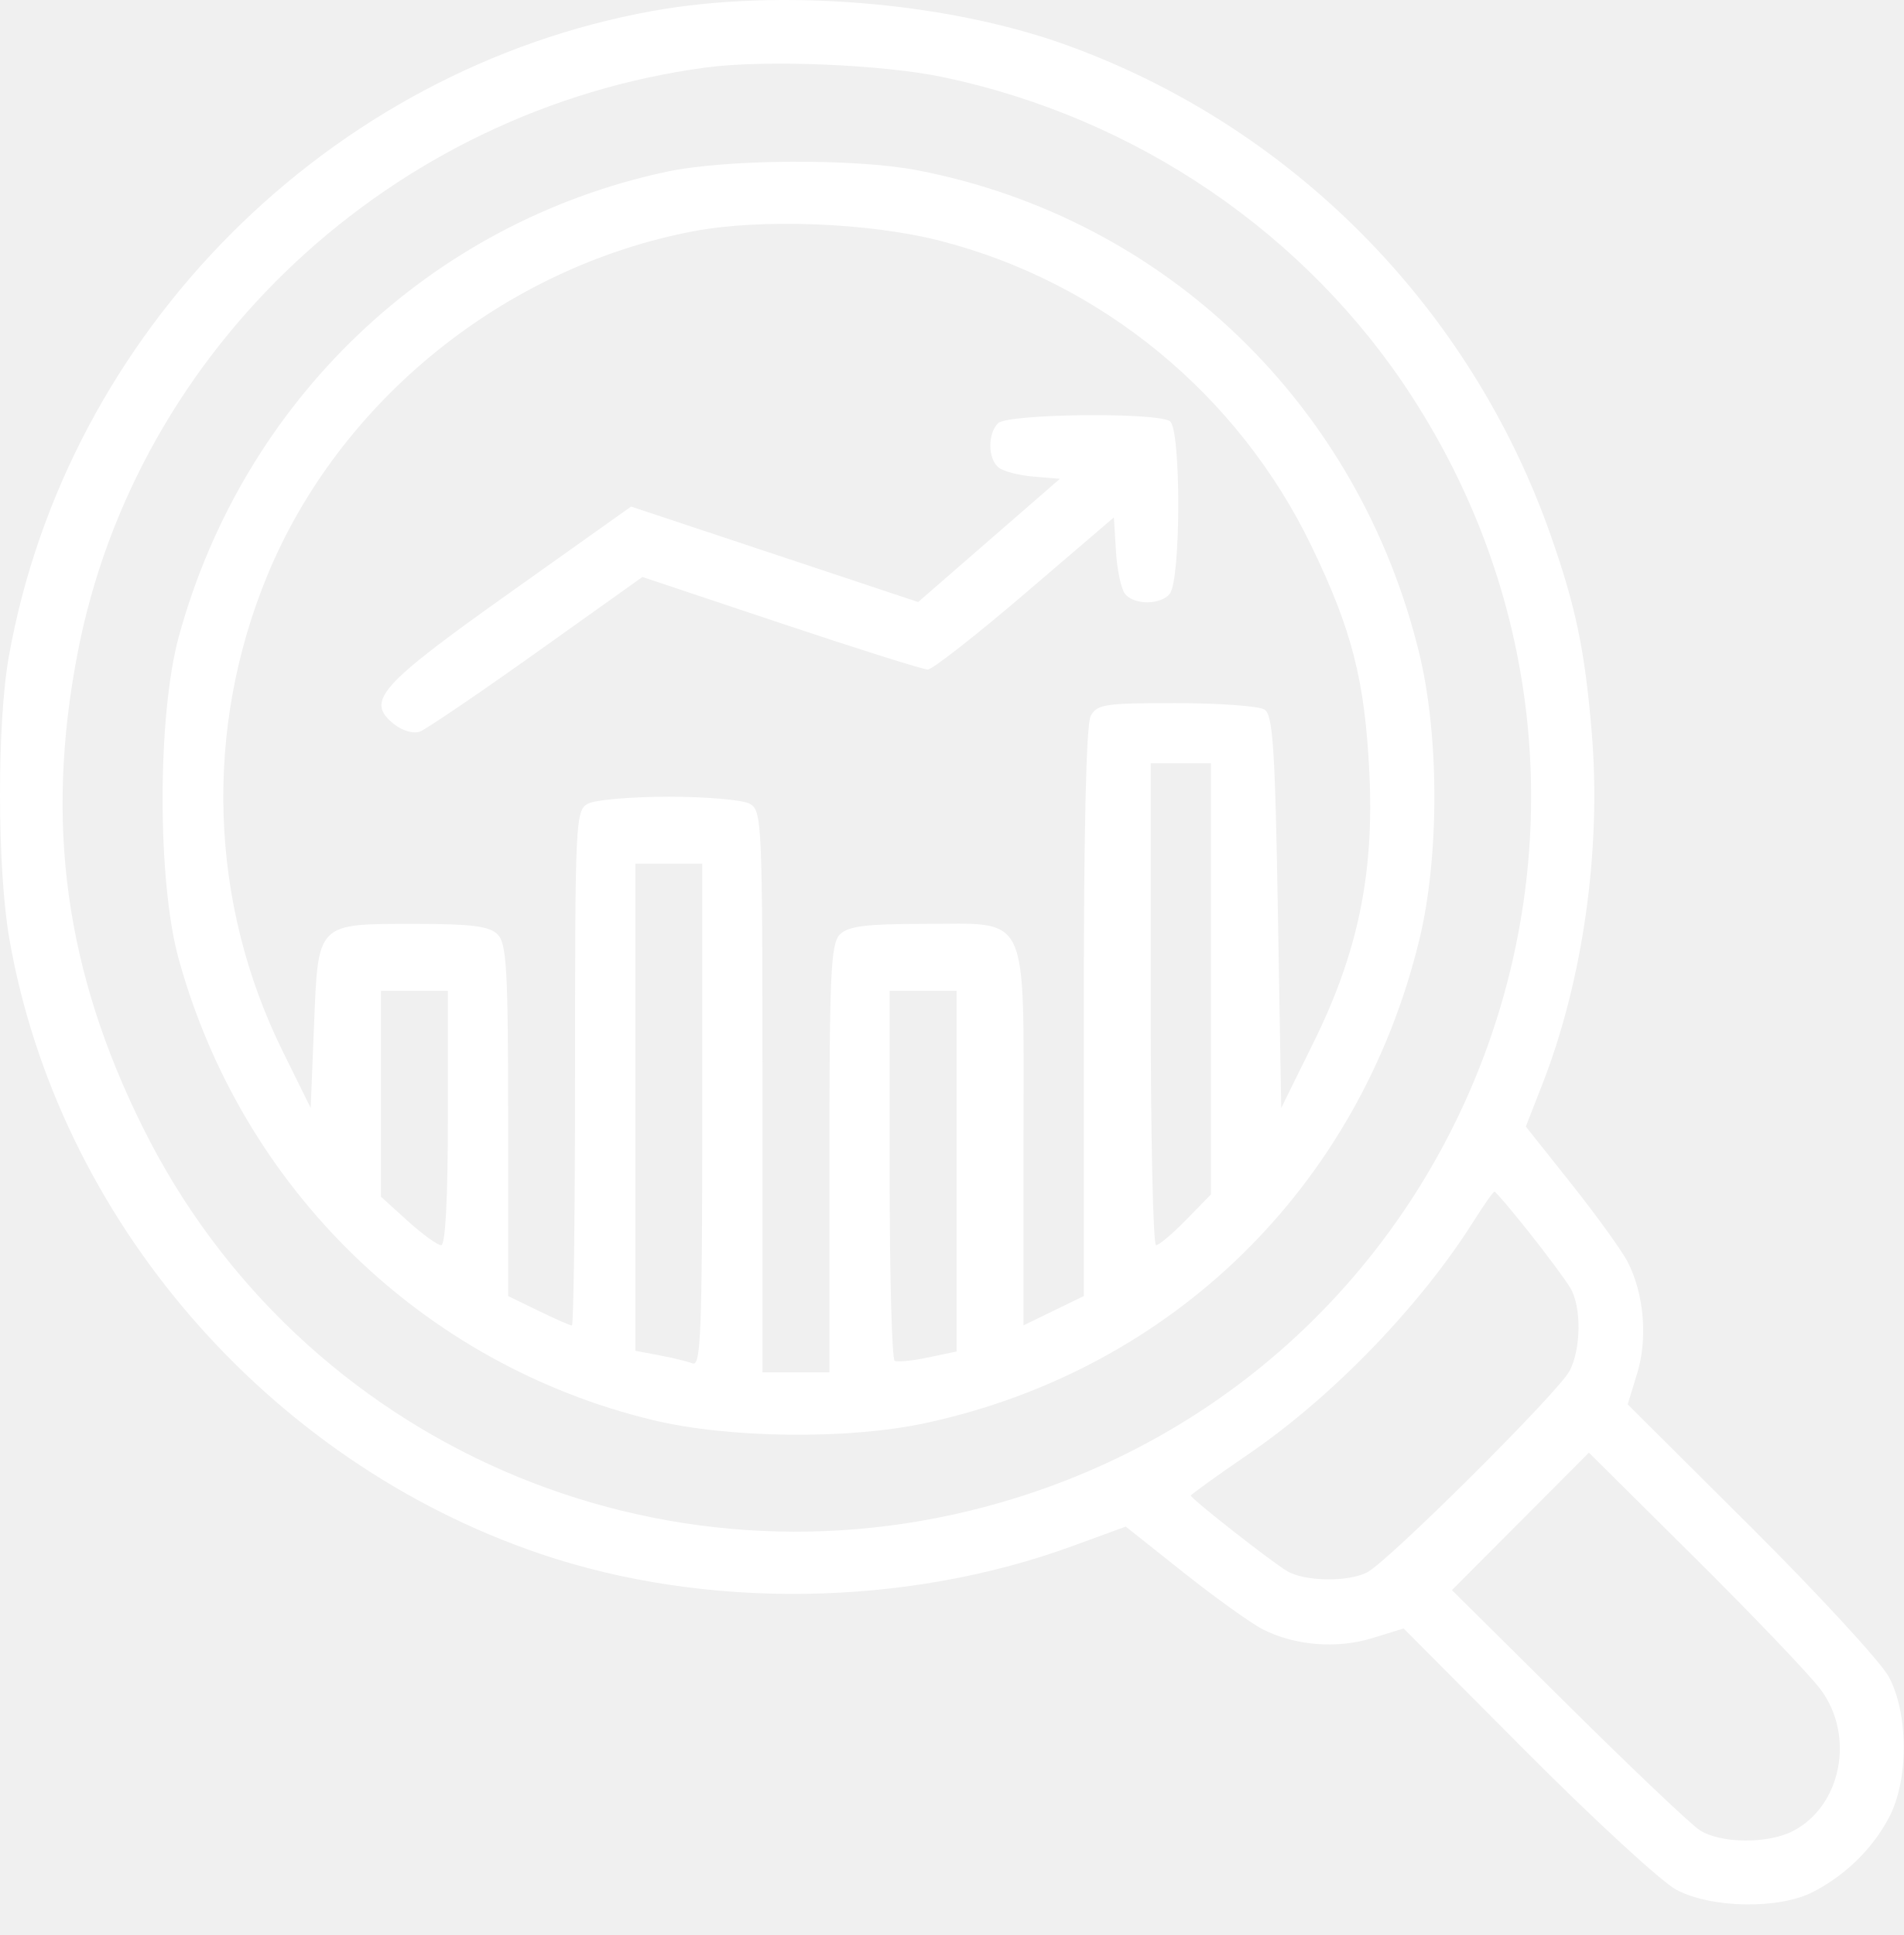
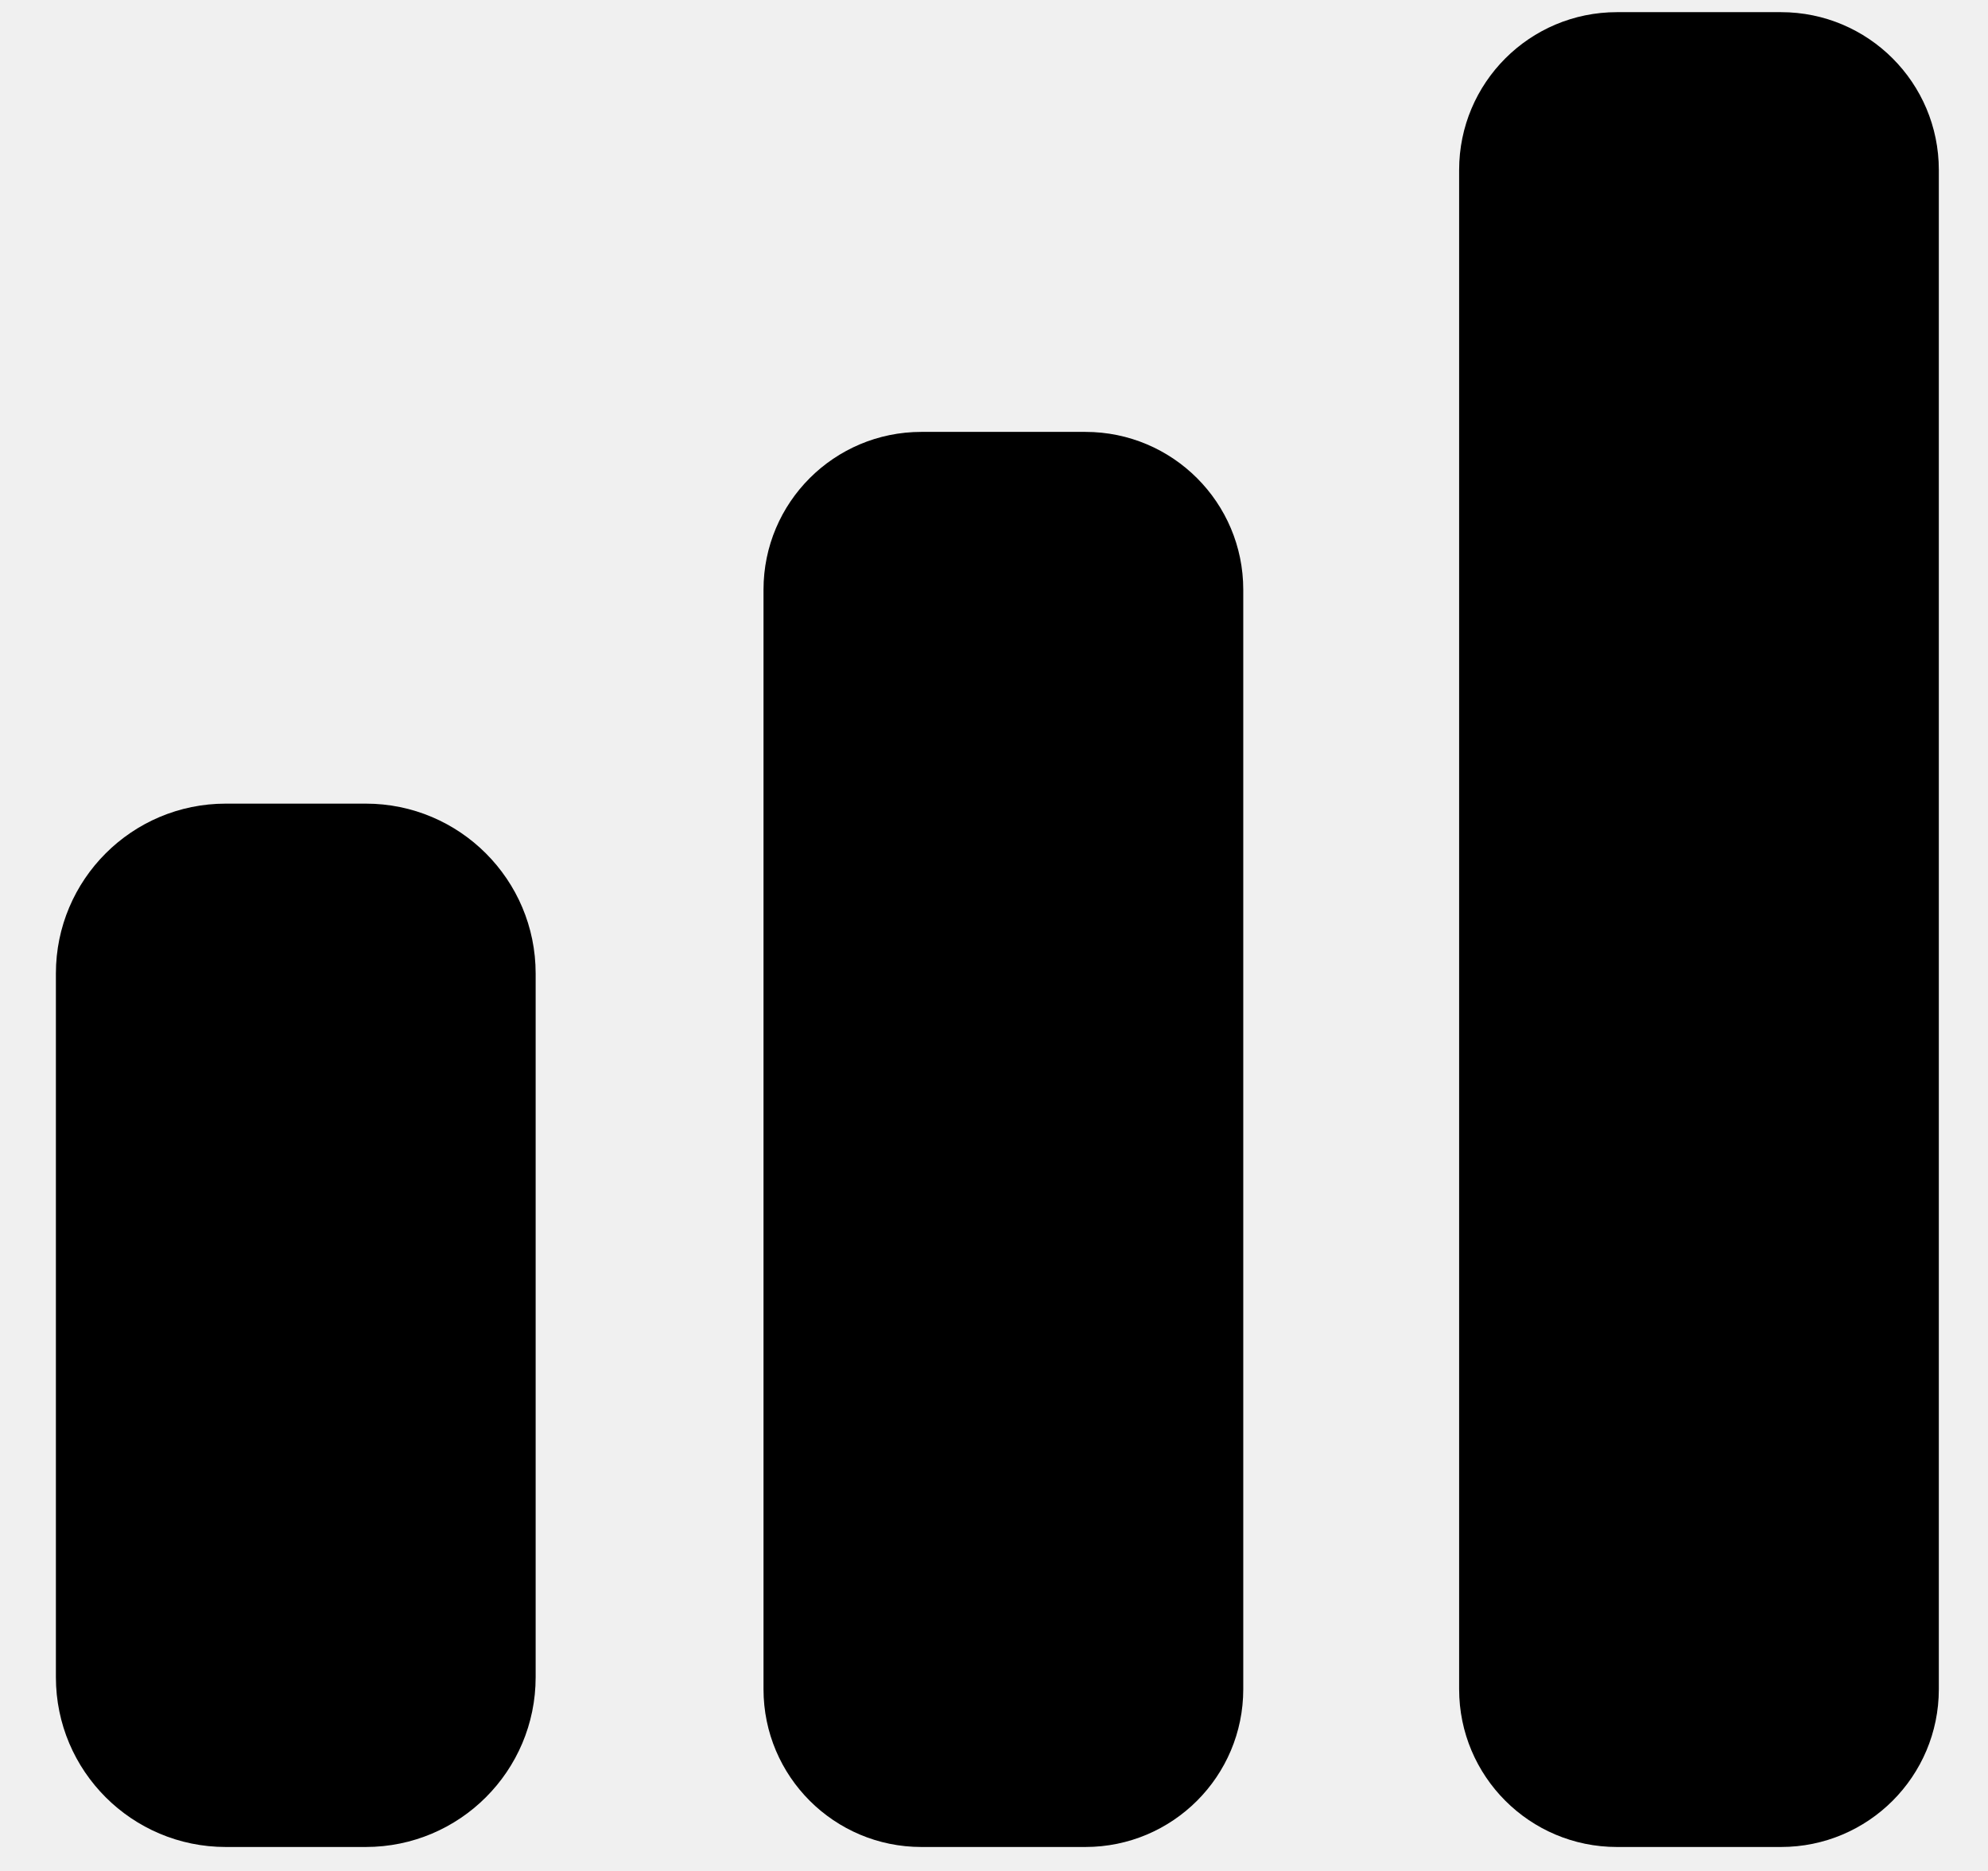
- <svg xmlns="http://www.w3.org/2000/svg" width="61" height="62" viewBox="0 0 61 62" fill="none">
-   <path fill-rule="evenodd" clip-rule="evenodd" d="M20.913 0.351C10.526 2.226 2.146 10.625 0.285 21.024C-0.101 23.179 -0.093 27.829 0.3 30.083C1.863 39.05 8.578 46.826 17.315 49.788C22.602 51.581 29.013 51.49 34.338 49.547L36.071 48.914L37.919 50.382C38.935 51.189 40.078 52.009 40.459 52.204C41.488 52.73 42.84 52.838 43.978 52.486L44.974 52.178L48.911 56.133C51.077 58.308 53.235 60.294 53.707 60.547C54.829 61.149 57.019 61.183 58.103 60.616C59.152 60.067 59.995 59.24 60.528 58.235C61.159 57.044 61.157 54.914 60.523 53.731C60.27 53.259 58.284 51.101 56.109 48.935L52.154 44.998L52.459 44.003C52.801 42.886 52.68 41.464 52.156 40.437C51.974 40.081 51.165 38.959 50.358 37.943L48.89 36.096L49.411 34.765C50.728 31.405 51.318 27.202 51 23.439C50.78 20.828 50.492 19.445 49.692 17.164C47.123 9.834 41.389 4.036 34.133 1.43C30.307 0.056 24.96 -0.38 20.913 0.351ZM30.223 2.472C36.419 3.776 41.869 7.49 45.244 12.709C53.842 26.004 47.253 43.742 32.084 48.137C21.164 51.302 9.629 46.272 4.589 36.148C2.09 31.129 1.435 26.375 2.488 20.917C4.371 11.157 12.57 3.514 22.608 2.164C24.498 1.909 28.273 2.062 30.223 2.472ZM21.348 5.505C13.781 7.127 7.797 12.833 5.73 20.395C5.04 22.922 5.036 28.227 5.723 30.718C7.752 38.078 13.543 43.715 20.905 45.498C23.35 46.089 27.189 46.132 29.666 45.595C37.57 43.883 43.558 38.02 45.478 30.112C46.121 27.465 46.121 23.591 45.478 20.944C43.54 12.965 37.337 6.99 29.399 5.457C27.396 5.07 23.259 5.095 21.348 5.505ZM30.115 7.713C35.285 9.034 39.673 12.638 42.016 17.485C43.322 20.187 43.735 21.805 43.878 24.777C44.033 27.997 43.509 30.526 42.091 33.397L41.053 35.501L40.946 29.219C40.856 23.951 40.786 22.905 40.517 22.735C40.34 22.623 39.064 22.53 37.682 22.529C35.416 22.526 35.148 22.566 34.948 22.94C34.805 23.207 34.726 26.588 34.726 32.441V41.528L33.761 41.997L32.796 42.466V36.463C32.796 29.09 33.035 29.603 29.594 29.603C27.749 29.603 27.178 29.675 26.913 29.94C26.621 30.232 26.576 31.186 26.576 37.125V43.972H25.504H24.431V34.972C24.431 26.293 24.417 25.964 24.017 25.75C23.788 25.628 22.624 25.528 21.429 25.528C20.234 25.528 19.069 25.628 18.841 25.75C18.442 25.964 18.426 26.285 18.426 34.221C18.426 38.759 18.381 42.471 18.325 42.471C18.269 42.471 17.786 42.259 17.252 41.999L16.282 41.528V35.902C16.282 31.074 16.234 30.229 15.945 29.94C15.68 29.675 15.112 29.603 13.305 29.603C10.133 29.603 10.196 29.539 10.062 32.856L9.955 35.501L9.055 33.678C6.706 28.918 6.527 23.382 8.563 18.445C10.877 12.834 16.171 8.557 22.223 7.409C24.388 6.999 27.839 7.132 30.115 7.713ZM31.981 13.56C31.644 13.897 31.651 14.692 31.994 14.977C32.143 15.1 32.647 15.233 33.113 15.271L33.962 15.341L31.691 17.315L29.42 19.29L24.82 17.76L20.221 16.231L16.32 19.003C12.148 21.967 11.71 22.462 12.614 23.194C12.881 23.411 13.243 23.518 13.45 23.443C13.651 23.369 15.338 22.224 17.2 20.898L20.585 18.487L25.023 19.97C27.463 20.786 29.58 21.453 29.727 21.453C29.875 21.453 31.276 20.356 32.843 19.016L35.691 16.579L35.758 17.669C35.794 18.269 35.927 18.883 36.052 19.034C36.347 19.39 37.182 19.387 37.479 19.029C37.843 18.591 37.847 13.724 37.484 13.494C37.022 13.202 32.283 13.258 31.981 13.56ZM38.801 31.363V38.271L38.007 39.084C37.57 39.532 37.136 39.898 37.042 39.898C36.948 39.898 36.871 36.423 36.871 32.177V24.456H37.836H38.801V31.363ZM22.501 35.738C22.501 42.642 22.457 43.787 22.195 43.686C22.026 43.622 21.544 43.504 21.122 43.425L20.357 43.281V35.477V27.673H21.429H22.501V35.738ZM14.351 35.823C14.351 38.388 14.272 39.898 14.137 39.898C14.02 39.898 13.537 39.549 13.065 39.122L12.207 38.346V35.047V31.748H13.279H14.351V35.823ZM30.651 37.526V43.304L29.74 43.495C29.238 43.601 28.756 43.649 28.667 43.602C28.579 43.556 28.506 40.87 28.506 37.633V31.748H29.579H30.651V37.526ZM49.01 39.505C49.588 40.233 50.178 41.03 50.321 41.275C50.678 41.884 50.662 43.228 50.29 43.93C49.923 44.621 44.472 50.043 43.802 50.383C43.188 50.695 41.813 50.674 41.251 50.346C40.752 50.054 38.157 48.02 38.157 47.92C38.157 47.885 39.002 47.278 40.034 46.571C42.725 44.727 45.528 41.819 47.241 39.093C47.556 38.592 47.847 38.182 47.887 38.182C47.927 38.182 48.433 38.777 49.01 39.505ZM58.34 54.138C59.443 55.623 59.002 57.867 57.45 58.669C56.638 59.089 55.111 59.071 54.452 58.634C54.16 58.441 52.257 56.633 50.222 54.616L46.523 50.949L48.718 48.747L50.912 46.545L54.316 49.923C56.188 51.782 57.999 53.678 58.34 54.138Z" fill="white" />
+ <svg xmlns="http://www.w3.org/2000/svg" width="34" height="32" viewBox="0 0 34 32" fill="none">
+   <path d="M21.263 10.086C21.263 8.595 20.054 7.387 18.563 7.387H15.758C14.267 7.387 13.058 8.595 13.058 10.086V28.891C13.058 30.382 14.267 31.59 15.758 31.59H18.563C20.054 31.59 21.263 30.382 21.263 28.891V10.086Z" fill="black" />
+   <path d="M9.161 16.65C9.161 15.046 7.86 13.745 6.256 13.745H3.861C2.257 13.745 0.956 15.046 0.956 16.65V28.686C0.956 30.29 2.257 31.59 3.861 31.59H6.256C7.86 31.59 9.161 30.29 9.161 28.686V16.65Z" fill="black" />
+   <path d="M33.159 2.907C33.159 1.416 31.951 0.208 30.46 0.208H27.654C26.163 0.208 24.955 1.416 24.955 2.907V28.891C24.955 30.382 26.163 31.59 27.654 31.59H30.46C31.951 31.59 33.159 30.382 33.159 28.891V2.907Z" fill="black" />
</svg>
